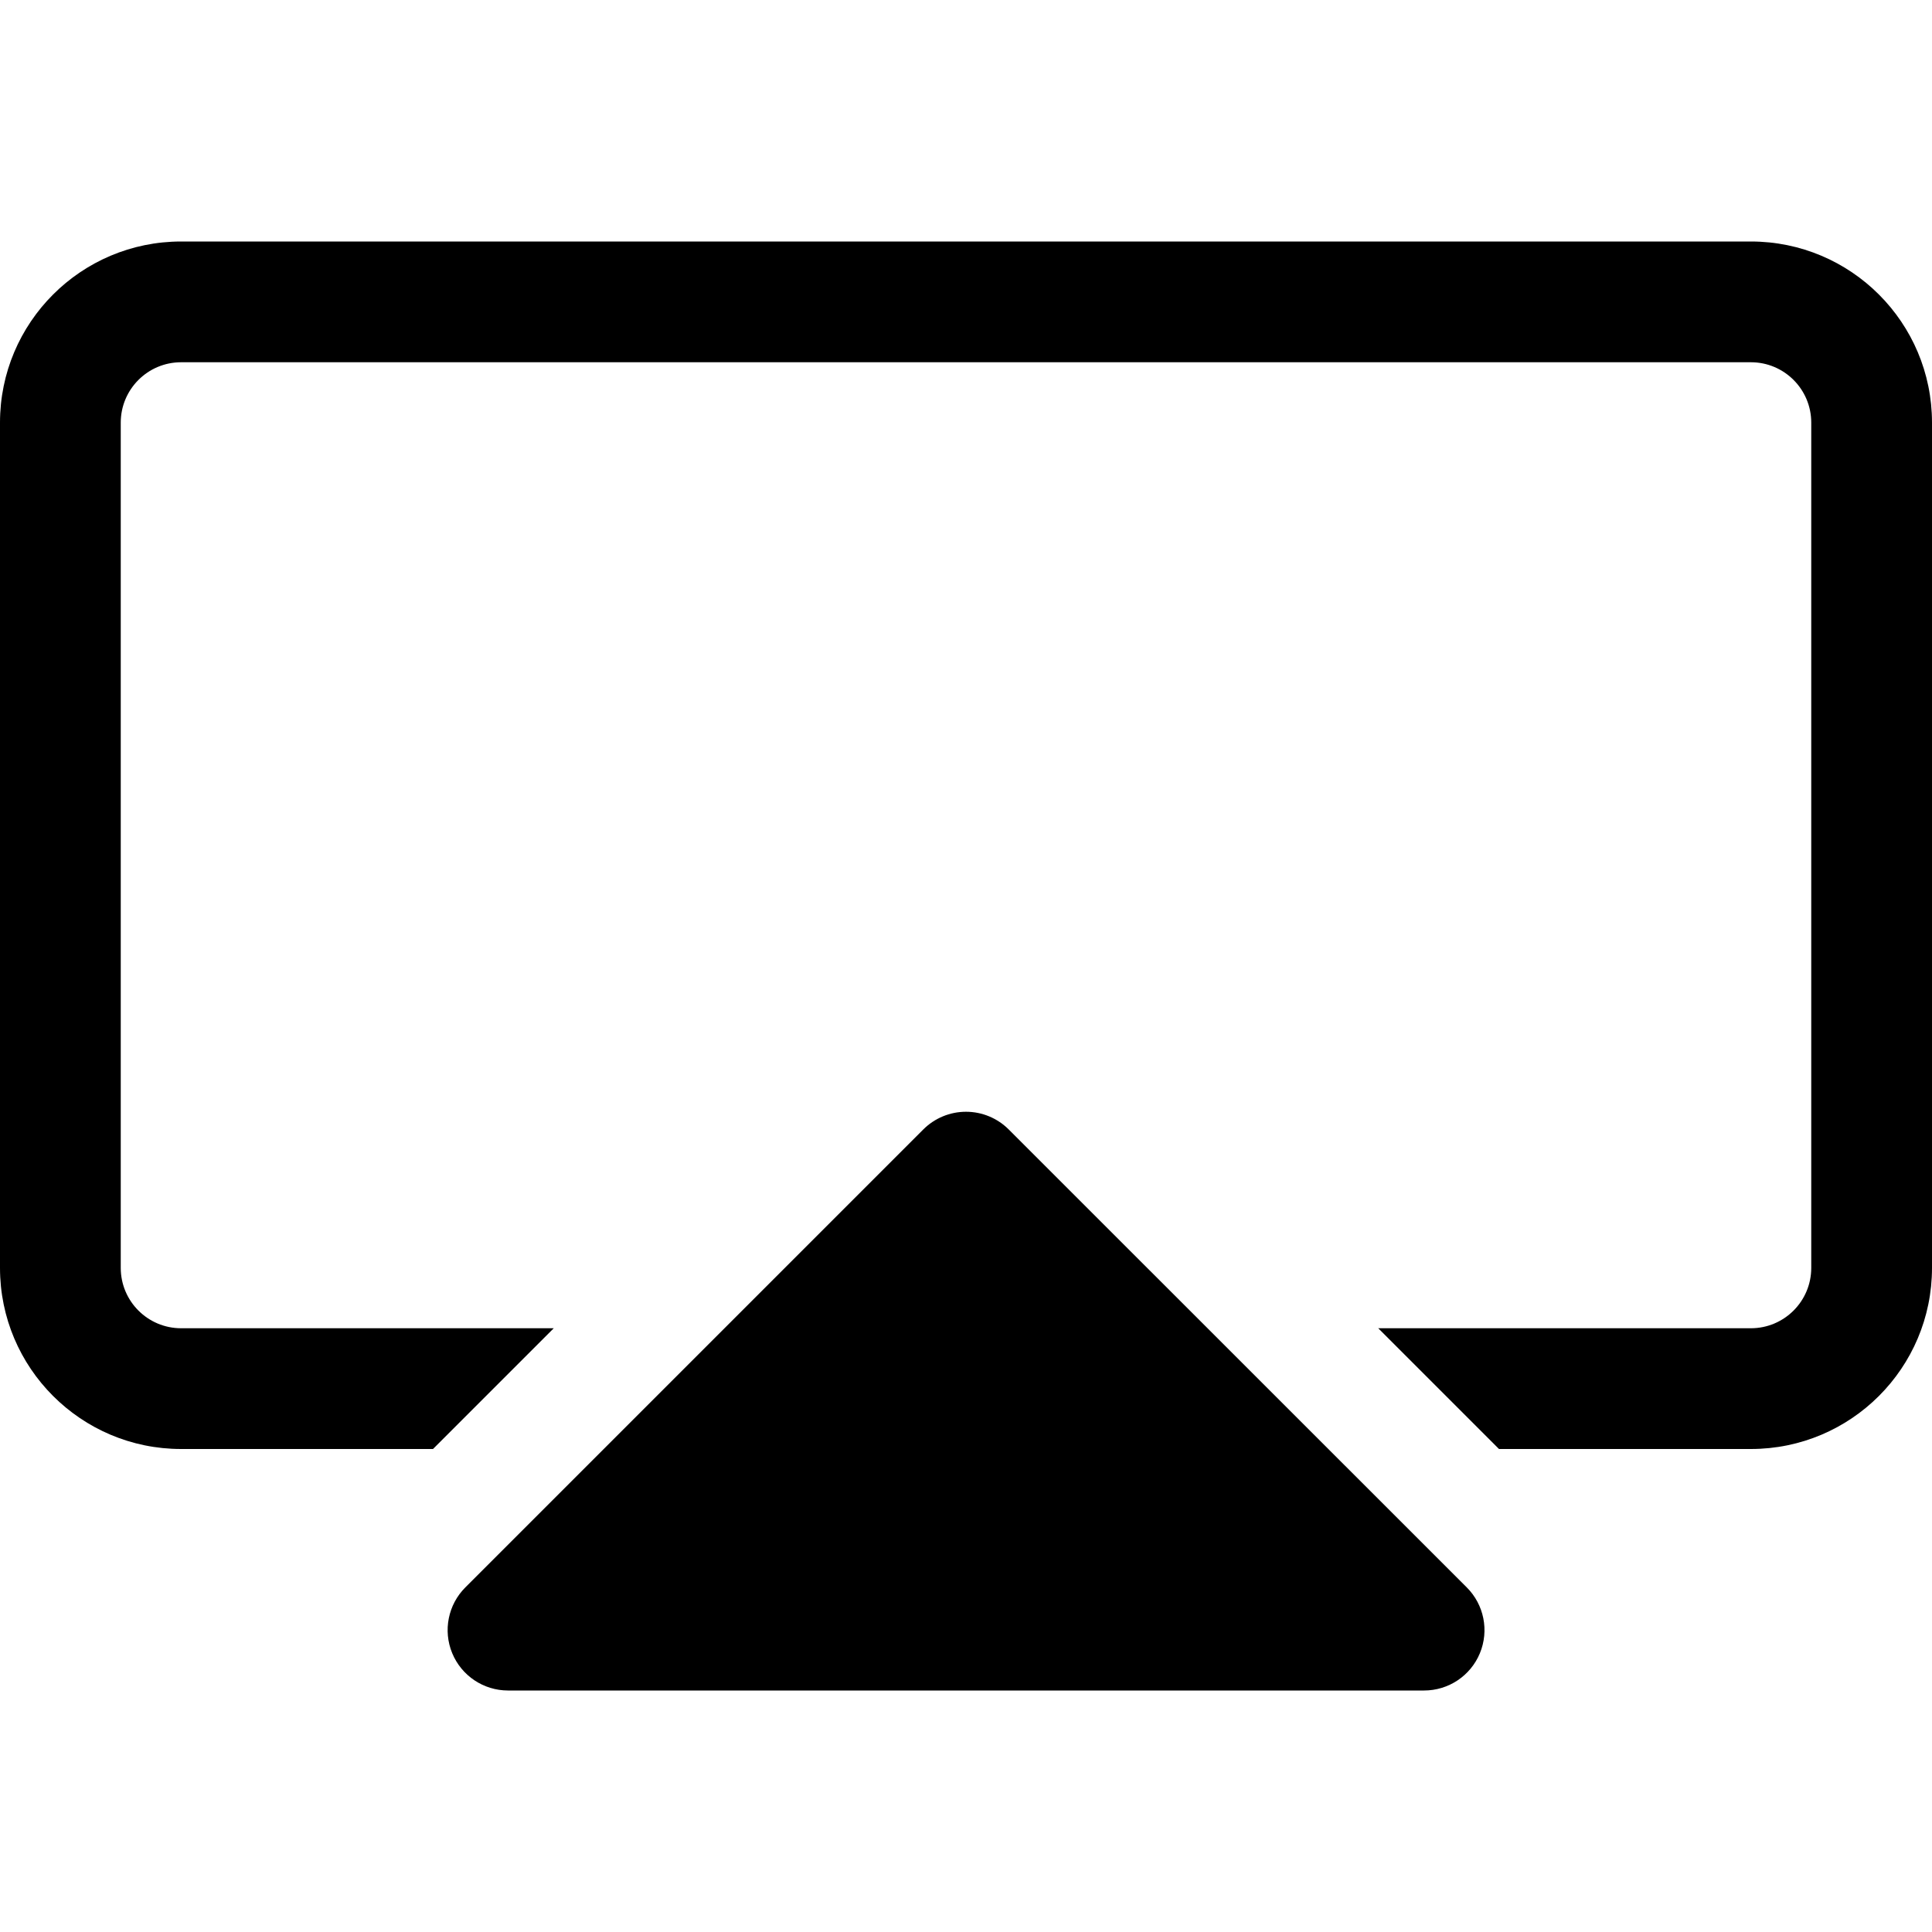
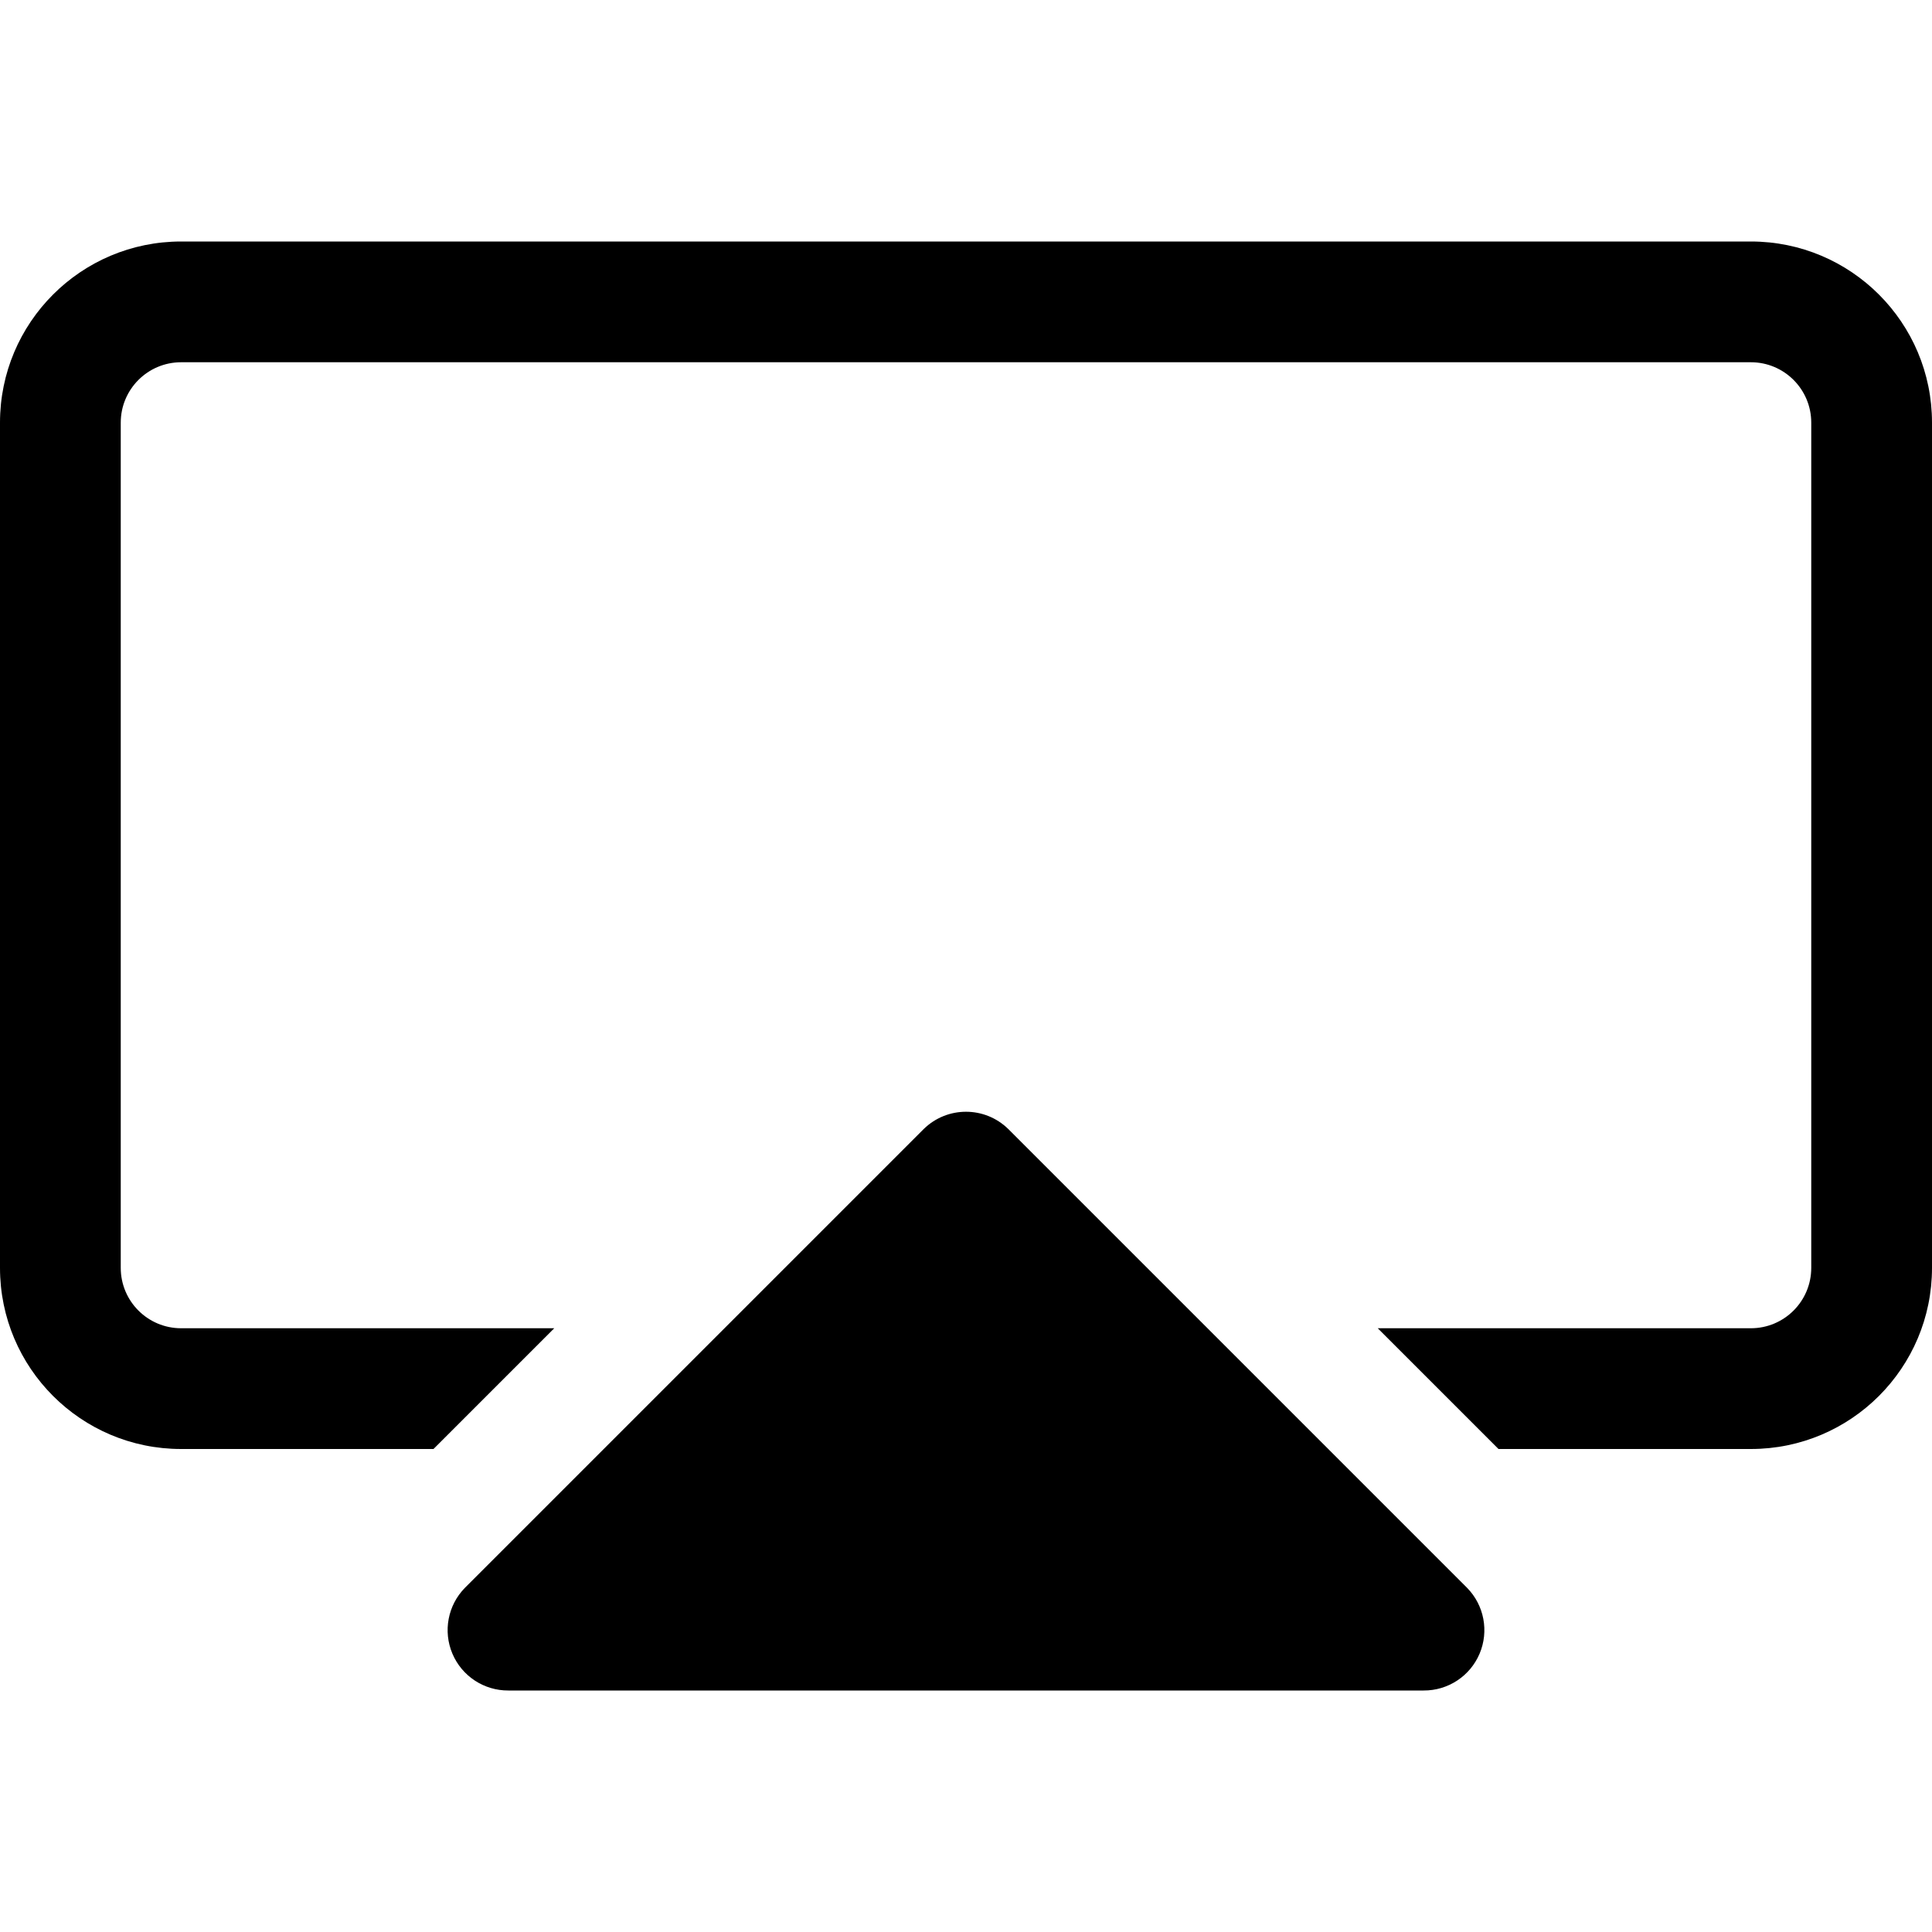
- <svg xmlns="http://www.w3.org/2000/svg" width="16" height="16" fill="currentColor" class="bi bi-cast" viewBox="0 0 16 16">
-   <path d="m7.646 9.354-3.792 3.792a.5.5 0 0 0 .353.854h7.586a.5.5 0 0 0 .354-.854L8.354 9.354a.5.5 0 0 0-.708 0" />
-   <path d="M11.414 11H14.5a.5.5 0 0 0 .5-.5v-7a.5.5 0 0 0-.5-.5h-13a.5.5 0 0 0-.5.5v7a.5.5 0 0 0 .5.5h3.086l-1 1H1.5A1.5 1.5 0 0 1 0 10.5v-7A1.5 1.5 0 0 1 1.5 2h13A1.5 1.5 0 0 1 16 3.5v7a1.5 1.5 0 0 1-1.5 1.5h-2.086z" />
+ <svg xmlns="http://www.w3.org/2000/svg" fill="currentColor" class="bi bi-cast" viewBox="0 0 16 16">
+   <path d="m7.65 9.35-3.8 3.8a.5.5 0 0 0 .36.85h7.58a.5.5 0 0 0 .36-.85l-3.8-3.8a.5.5 0 0 0-.7 0" />
+   <path d="M11.41 11h3.09a.5.5 0 0 0 .5-.5v-7a.5.5 0 0 0-.5-.5h-13a.5.5 0 0 0-.5.5v7a.5.5 0 0 0 .5.5h3.09l-1 1H1.5A1.5 1.5 0 0 1 0 10.5v-7A1.5 1.5 0 0 1 1.5 2h13A1.5 1.5 0 0 1 16 3.5v7a1.5 1.5 0 0 1-1.5 1.5h-2.09z" />
</svg>
